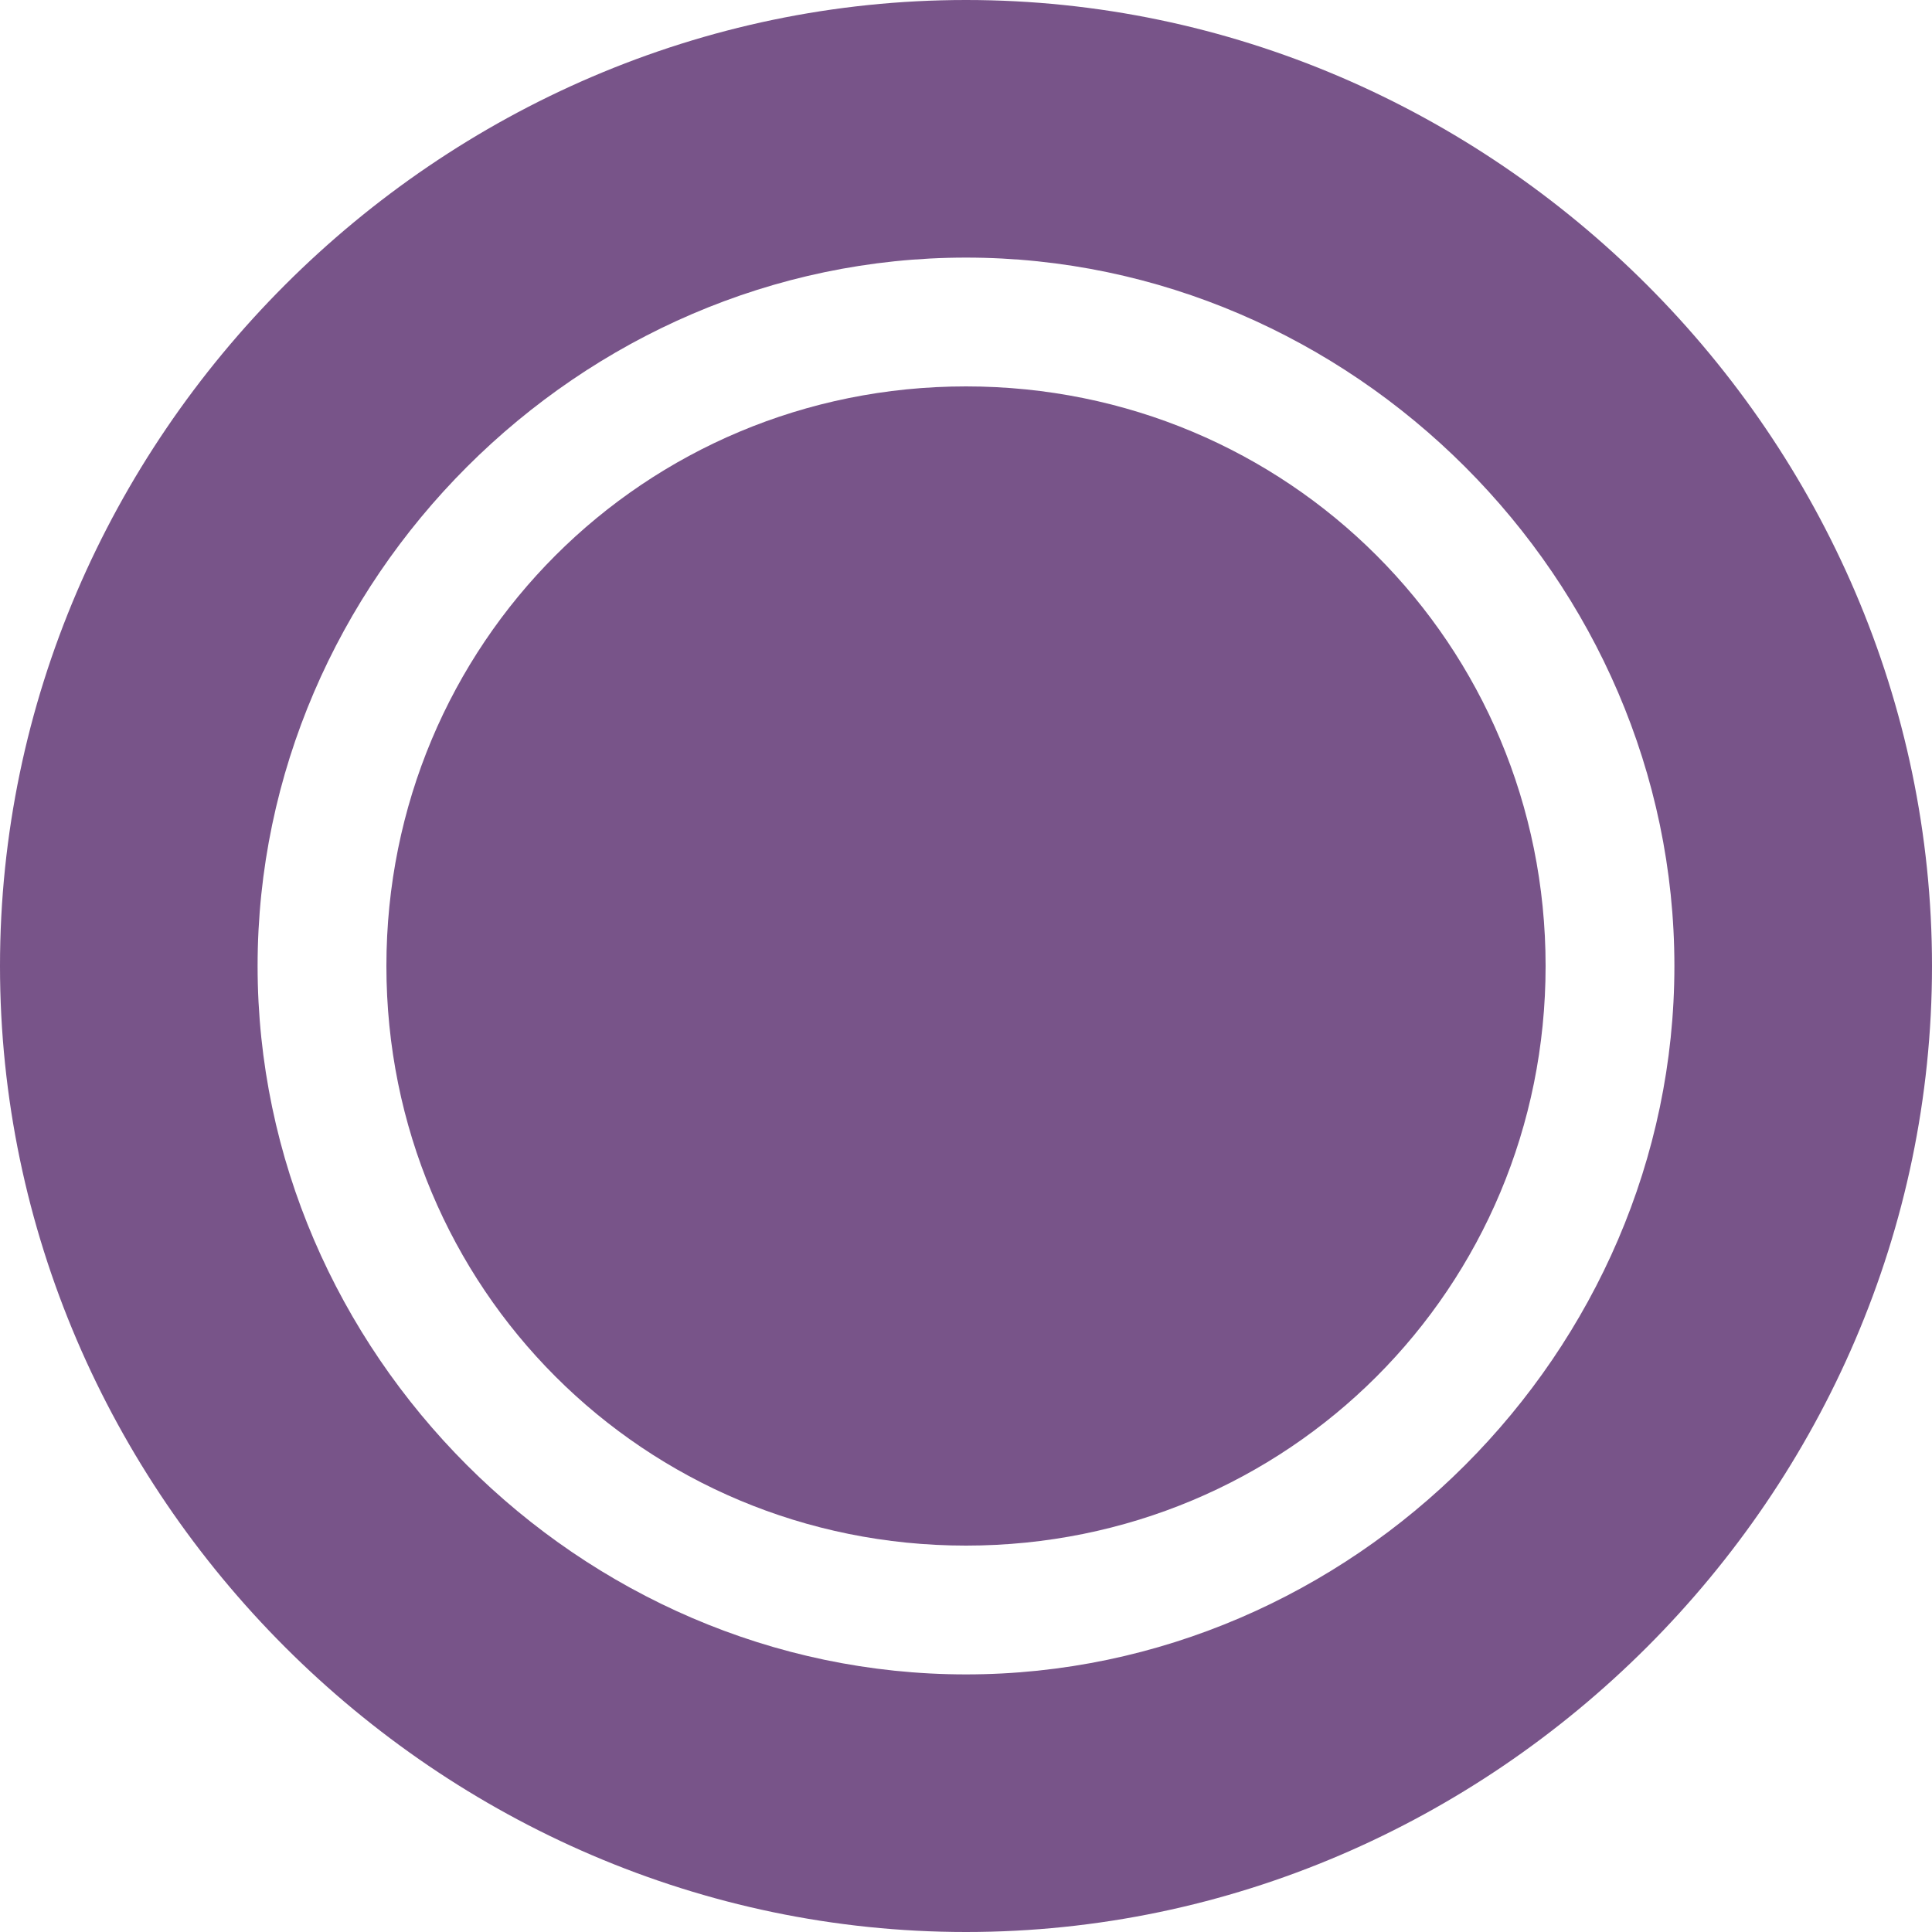
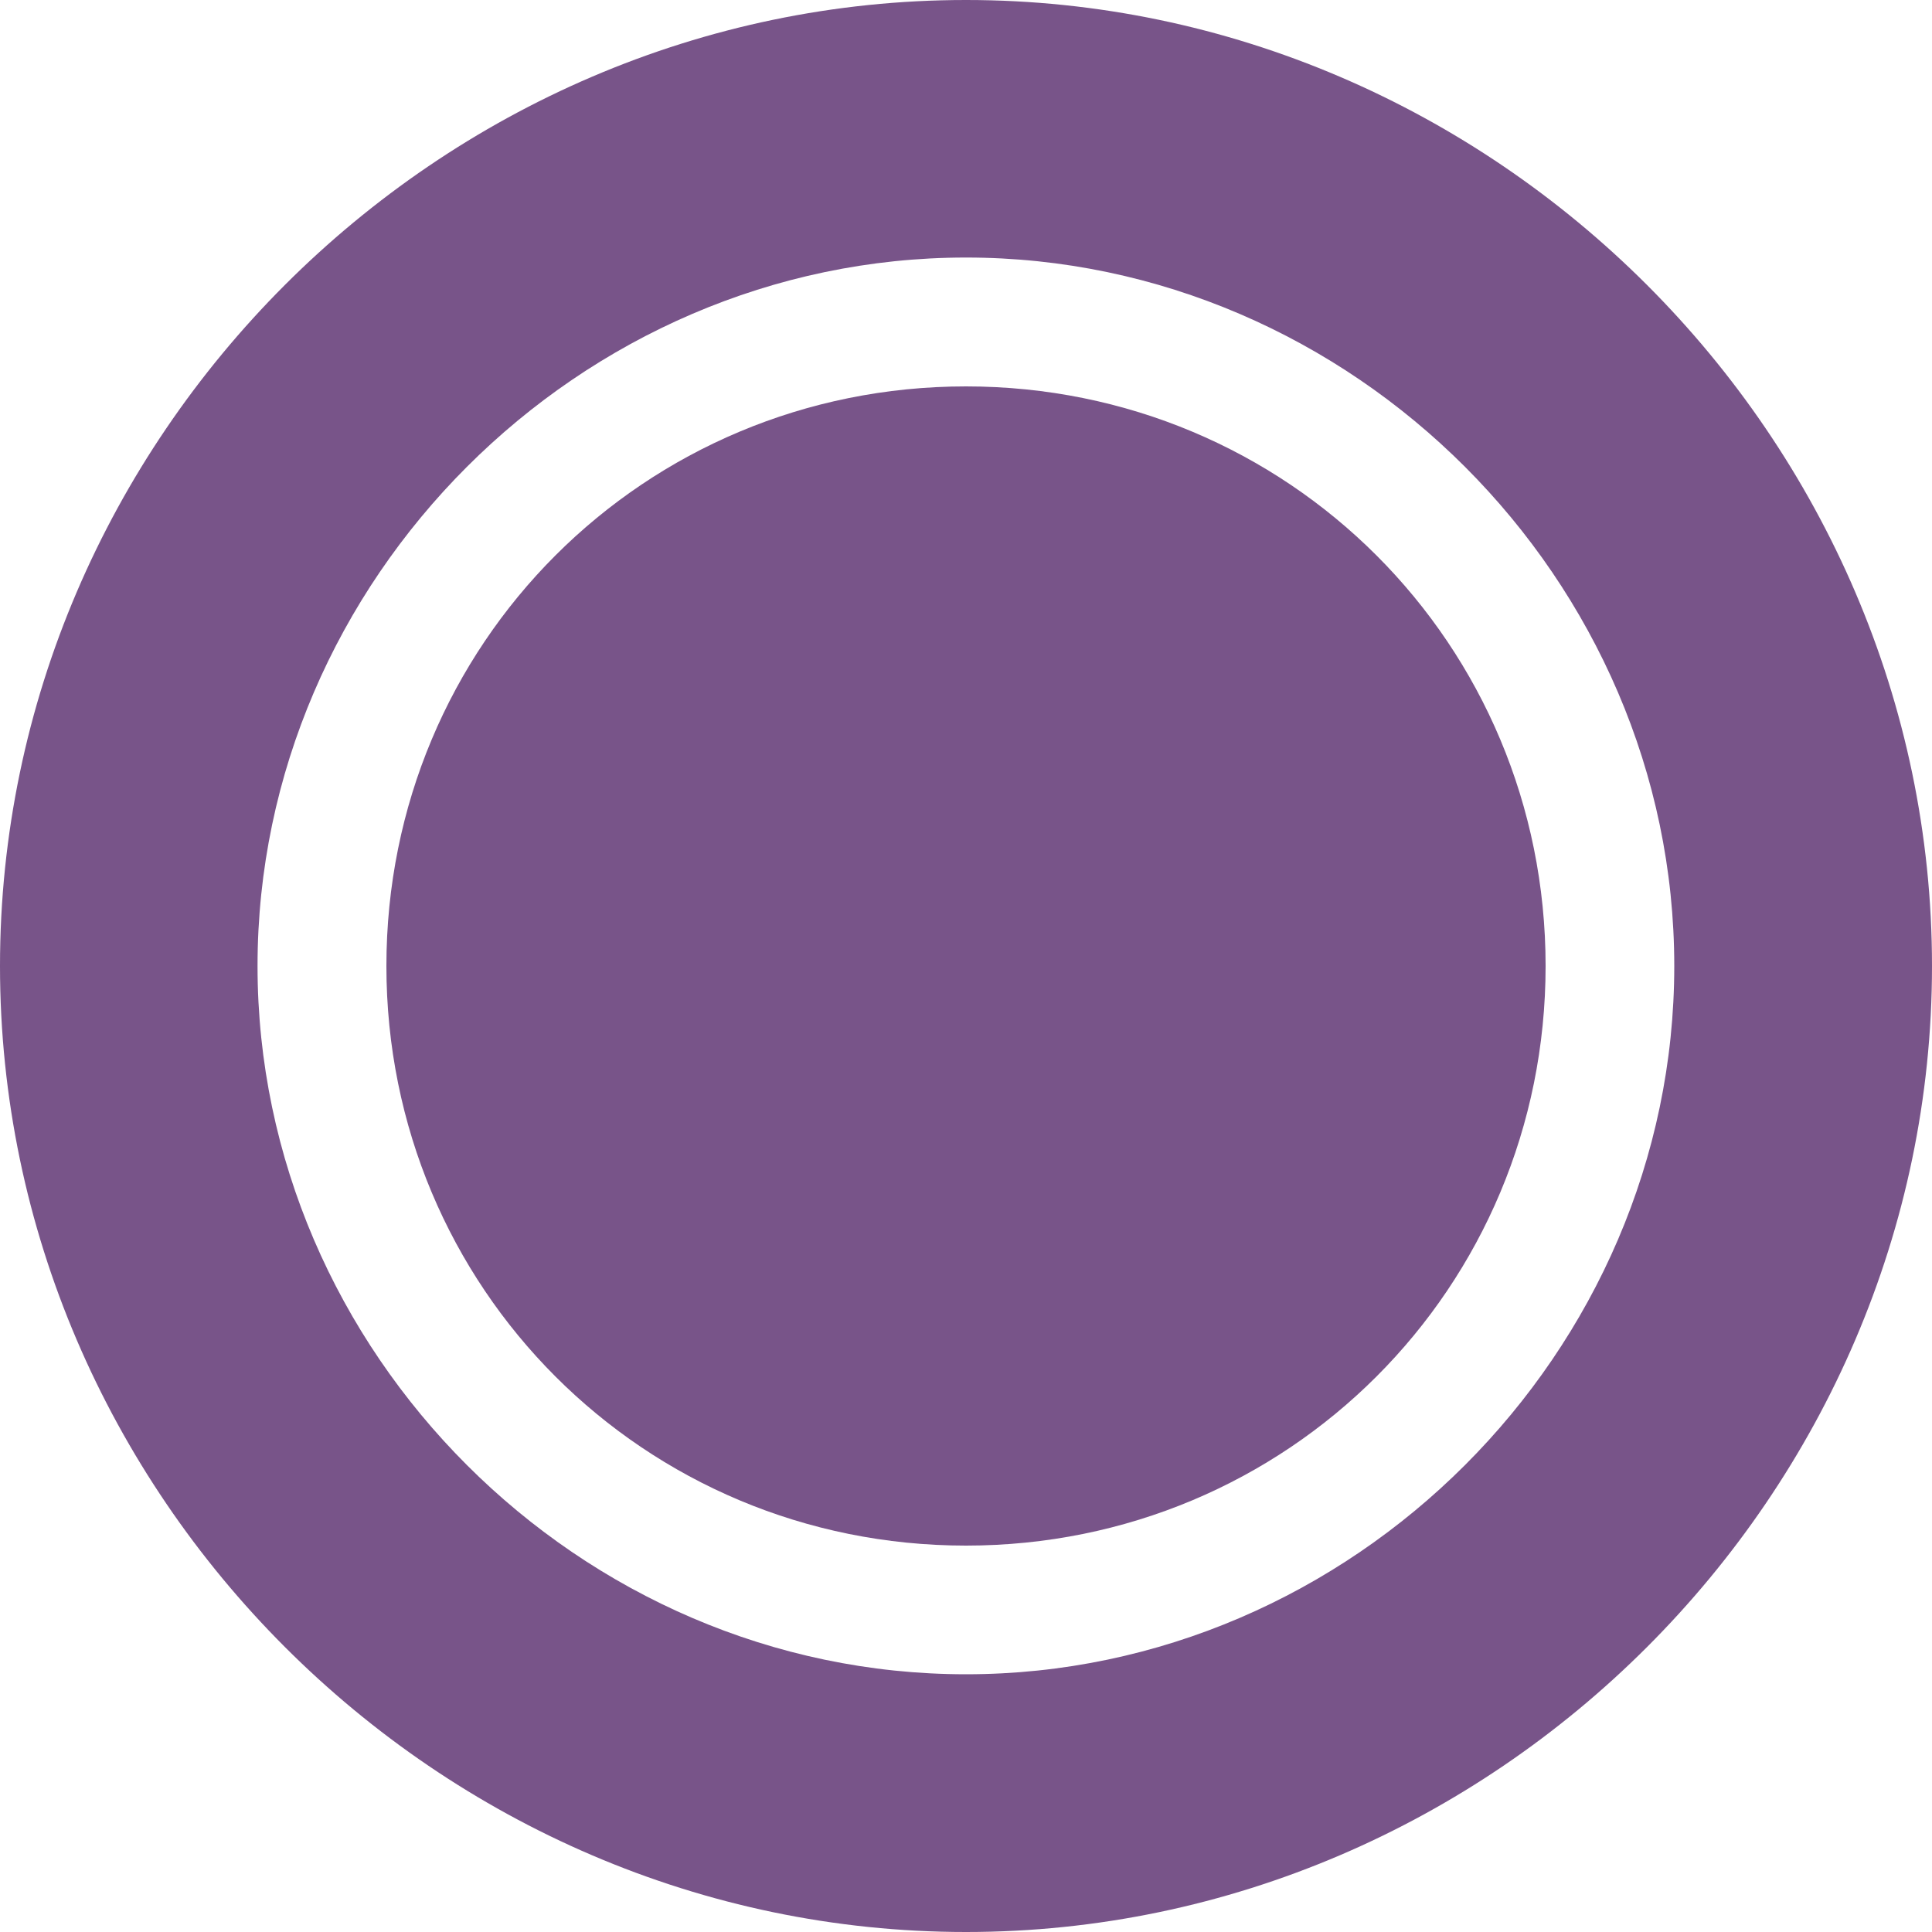
- <svg xmlns="http://www.w3.org/2000/svg" version="1.1" id="Layer_1" x="0px" y="0px" width="93.75px" height="93.75px" viewBox="3.125 3.125 93.75 93.75" enable-background="new 3.125 3.125 93.75 93.75" xml:space="preserve">
-   <path fill="#785489" d="M50,78.125c15.625,0,28.125-12.5,28.125-28.125S65.625,21.875,50,21.875S21.875,34.375,21.875,50  S34.375,78.125,50,78.125" />
-   <path fill="#785489" d="M50,96.875C24.375,96.875,3.125,75.625,3.125,50S24.375,3.125,50,3.125S96.875,24.375,96.875,50  S75.625,96.875,50,96.875z M50,15.625C31.25,15.625,15.625,31.25,15.625,50S31.25,84.375,50,84.375S84.375,68.75,84.375,50  S68.75,15.625,50,15.625z" />
+ <svg xmlns="http://www.w3.org/2000/svg" version="1.1" id="marker" x="0px" y="0px" width="20px" height="20px" viewBox="0 0 20 20" enable-background="new 0 0 20 20" xml:space="preserve">
+   <path fill="#785489" d="M10,4c-3.334,0-6,2.666-6,6c0,3.332,2.666,6,6,6c3.332,0,6-2.668,6-6C16,6.666,13.332,4,10,4z" />
+   <path fill="#785489" d="M10,0C4.532,0,0,4.532,0,10c0,5.467,4.532,10,10,10c5.467,0,10-4.533,10-10C20,4.532,15.465,0,10,0z   M10,17.332C6,17.332,2.666,14,2.666,10S6,2.666,10,2.666S17.332,6,17.332,10S14,17.332,10,17.332z" />
</svg>
